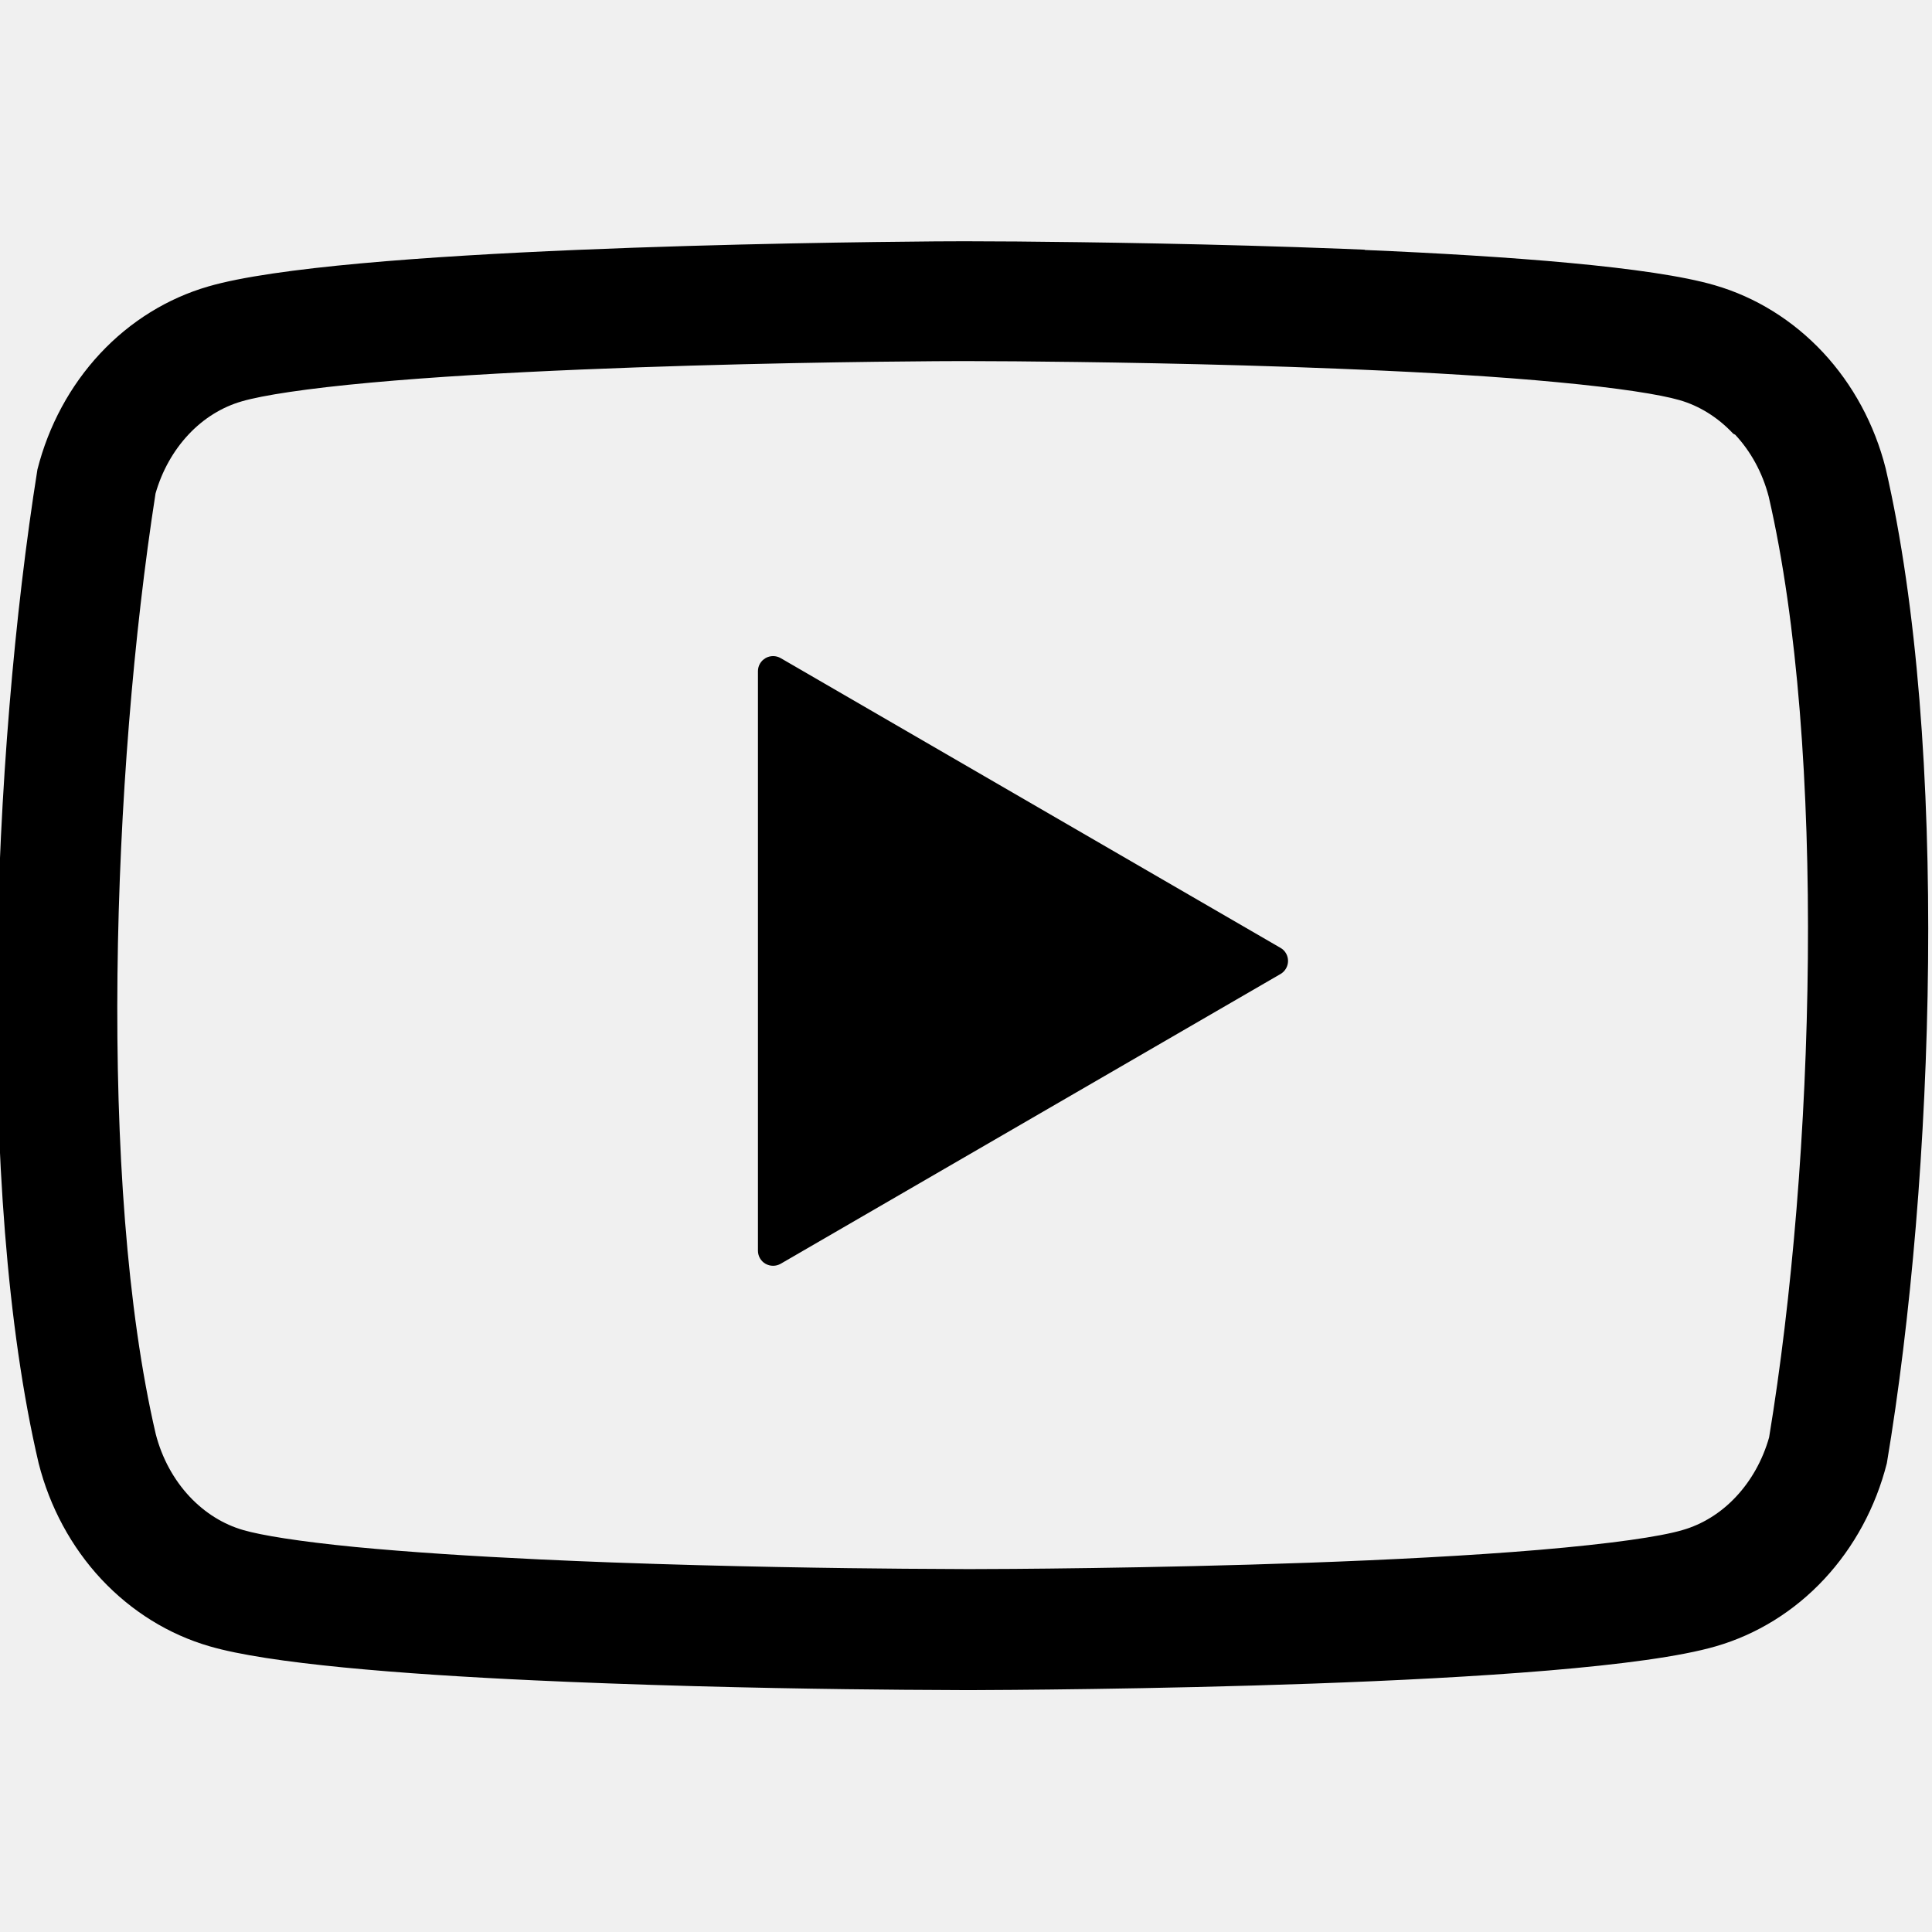
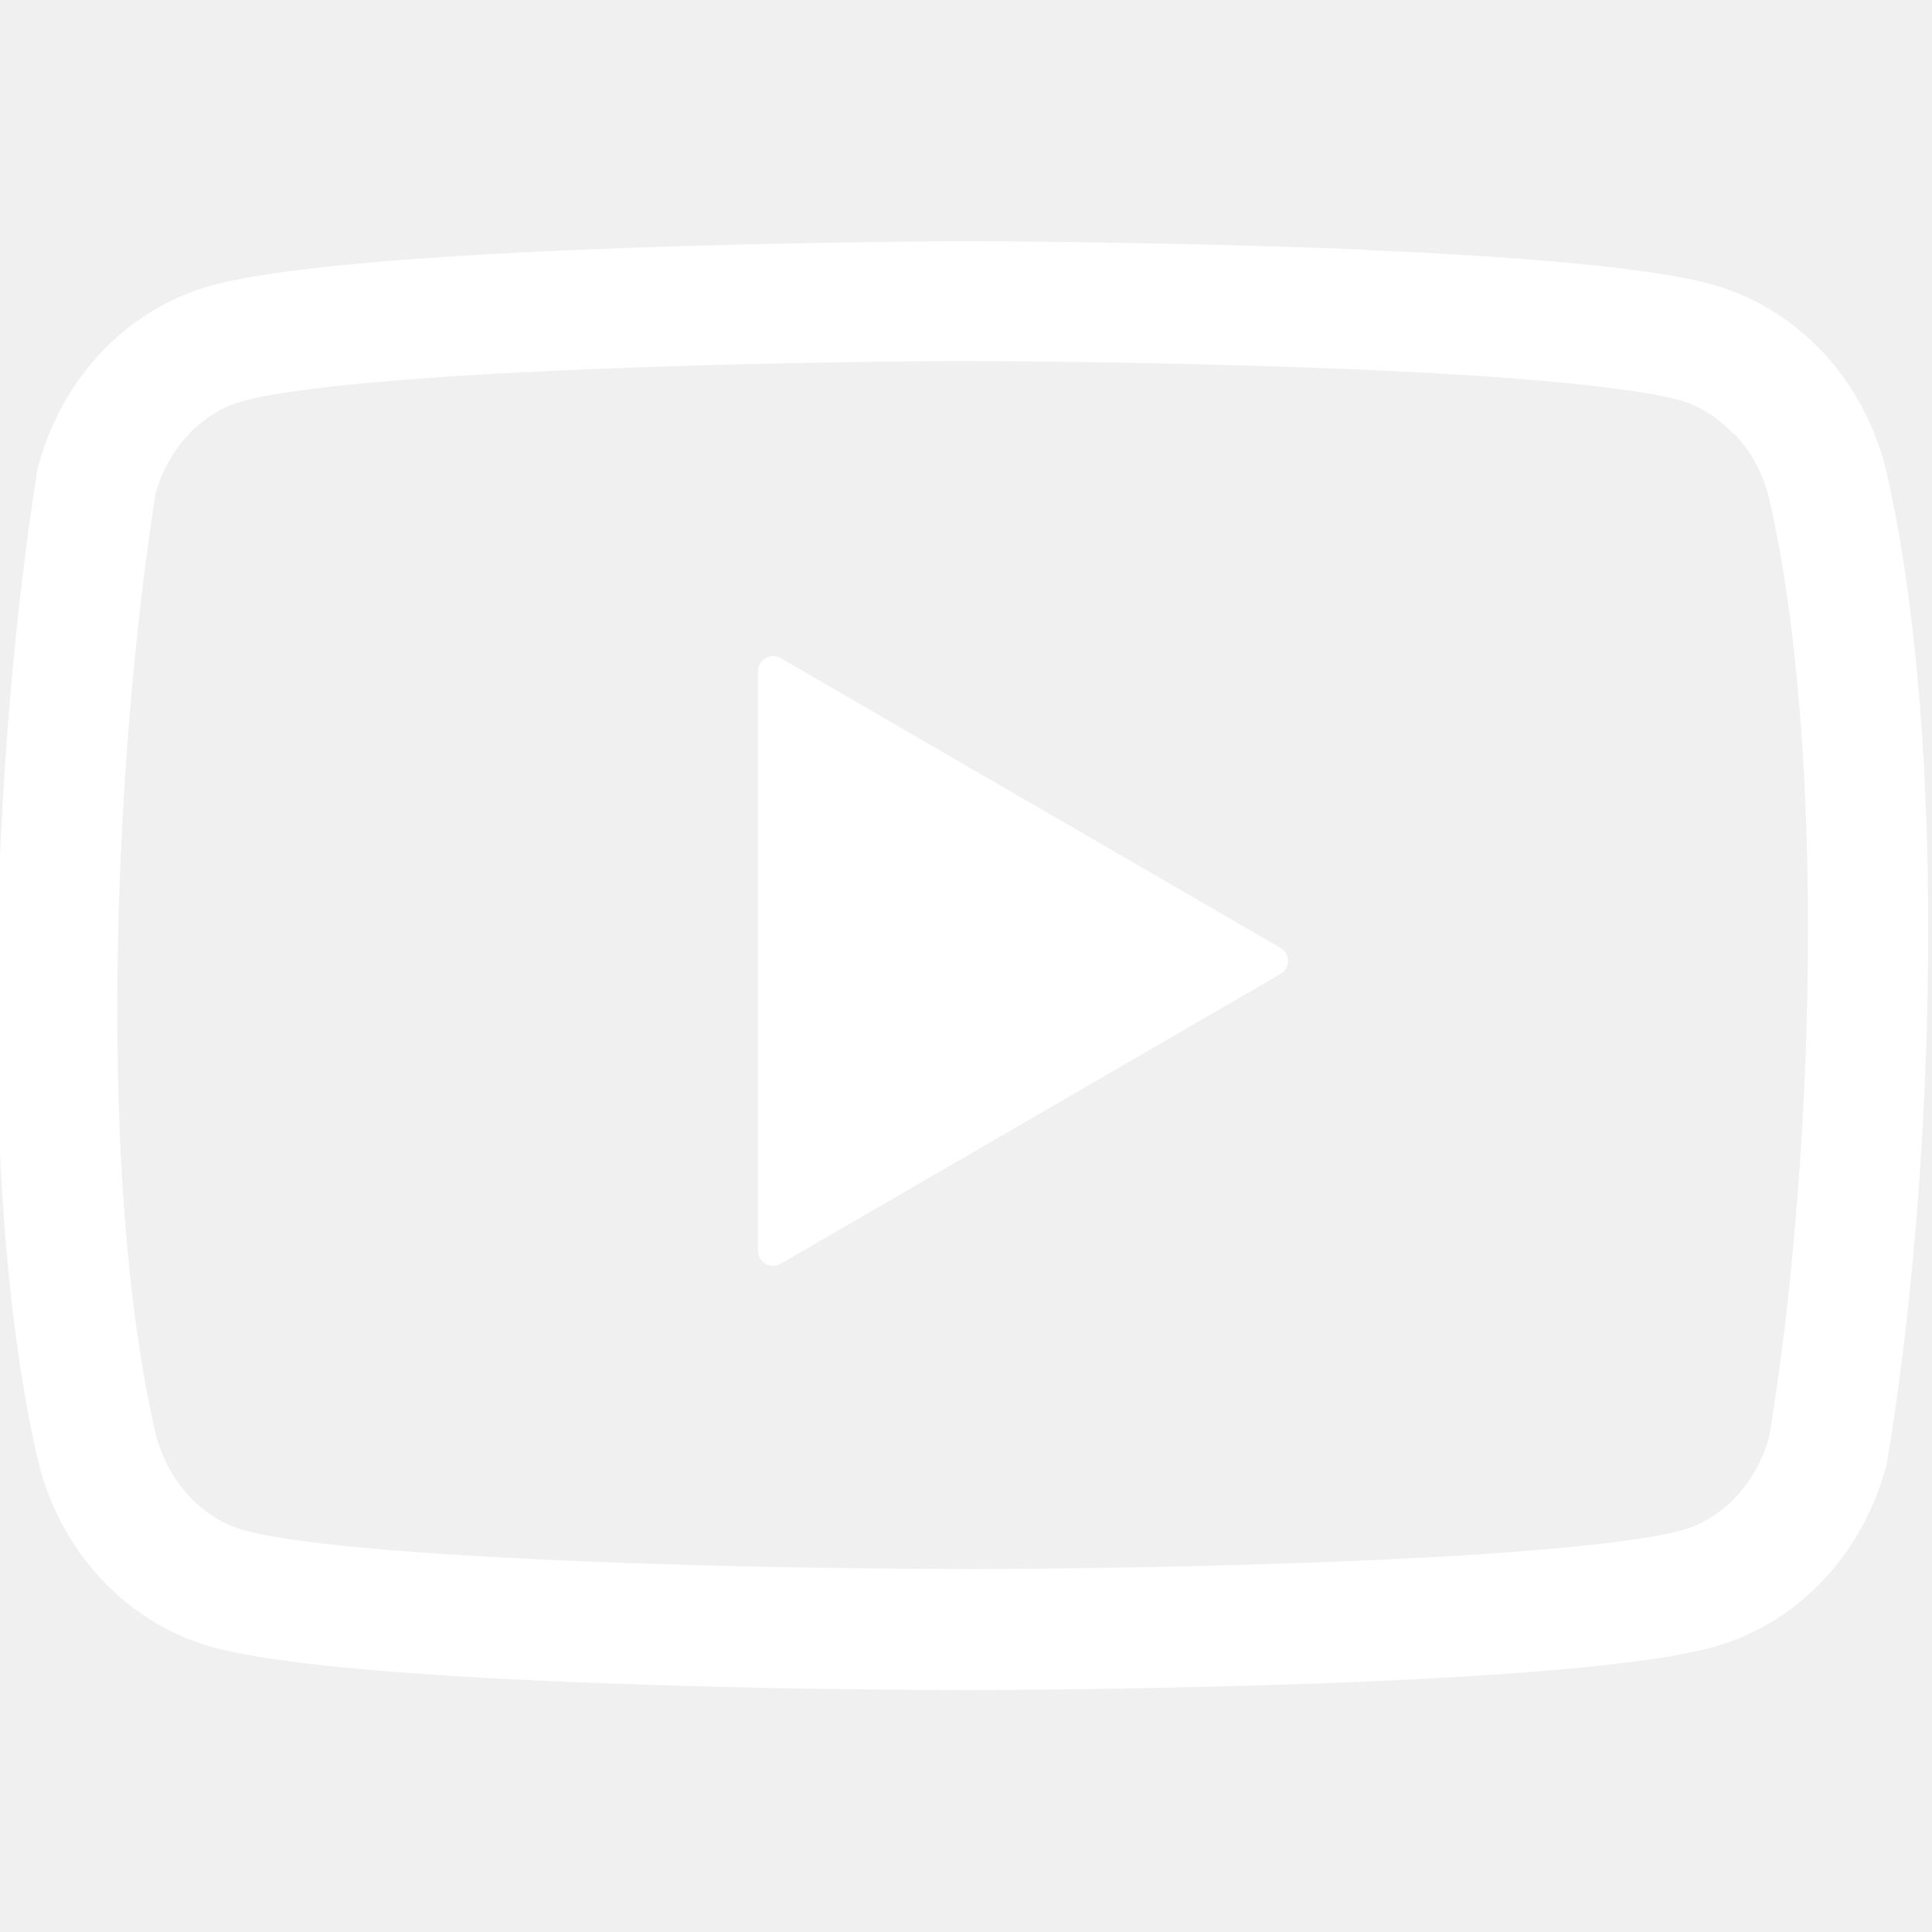
<svg xmlns="http://www.w3.org/2000/svg" viewBox="0 0 16 16">
-   <path d="m6.34 5.45c0.039-0.022 0.086-0.022 0.125 1.3e-4l4.14 2.4c0.039 0.022 0.062 0.064 0.062 0.108s-0.024 0.086-0.062 0.108l-4.14 2.4c-0.039 0.022-0.086 0.022-0.125 2e-4 -0.039-0.022-0.063-0.064-0.063-0.108v-4.8c0-0.045 0.024-0.086 0.063-0.108z" fill="#000" />
-   <path d="m11.3 2.07c1.2 0.051 2.38 0.14 2.9 0.292 0.339 0.098 0.648 0.29 0.897 0.556 0.248 0.266 0.427 0.597 0.519 0.96 0.528 2.28 0.406 5.88 0.01 8.24-0.092 0.363-0.271 0.694-0.519 0.96-0.248 0.266-0.558 0.458-0.897 0.556-1.17 0.341-5.65 0.361-6.19 0.363l-0.538-0.003c-0.545-0.004-1.48-0.017-2.45-0.053l-0.31-0.012-0.296-0.013c-1.12-0.052-2.2-0.139-2.69-0.282-0.339-0.098-0.648-0.29-0.897-0.556-0.248-0.266-0.427-0.597-0.519-0.96-0.532-2.27-0.386-5.87-0.01-8.23 0.092-0.363 0.271-0.694 0.519-0.96 0.248-0.266 0.558-0.458 0.897-0.556 1.09-0.317 5.04-0.365 6.02-0.373l0.243-0.001 0.435 0.002c0.581 0.005 1.64 0.019 2.71 0.061l0.171 0.007zm3.07 1.53c0.128 0.137 0.226 0.313 0.278 0.514 0.482 2.09 0.381 5.5 0.003 7.79-0.054 0.19-0.149 0.357-0.272 0.489-0.129 0.139-0.284 0.232-0.444 0.278l-0.002 6e-4c-0.183 0.054-0.589 0.113-1.19 0.164-0.57 0.048-1.24 0.082-1.9 0.106-1.31 0.047-2.55 0.053-2.82 0.053l-0.531-0.003h-0.002c-0.54-0.004-1.46-0.017-2.42-0.052h-0.001l-0.303-0.012-0.293-0.013-0.002-1e-4c-0.553-0.026-1.08-0.06-1.53-0.103-0.468-0.046-0.778-0.097-0.926-0.14l-0.002-6e-4c-0.16-0.046-0.315-0.14-0.444-0.278-0.128-0.137-0.227-0.314-0.279-0.516-0.483-2.07-0.362-5.48-0.002-7.79 0.054-0.189 0.149-0.355 0.27-0.485 0.129-0.139 0.284-0.232 0.444-0.278l0.002-5.9e-4c0.168-0.049 0.531-0.106 1.07-0.155 0.516-0.047 1.12-0.082 1.74-0.108 1.23-0.052 2.45-0.066 2.93-0.069l0.001-1e-5 0.235-0.001 0.428 0.002 0.001 1e-5c0.577 0.005 1.62 0.018 2.67 0.061l0.169 0.007c0.59 0.025 1.17 0.059 1.65 0.105 0.511 0.048 0.851 0.102 1.01 0.148l2e-3 5.8e-4c0.16 0.046 0.315 0.14 0.444 0.278z" clip-rule="evenodd" fill="#000" fill-rule="evenodd" />
+   <path d="m6.34 5.45c0.039-0.022 0.086-0.022 0.125 1.3e-4l4.14 2.4c0.039 0.022 0.062 0.064 0.062 0.108s-0.024 0.086-0.062 0.108l-4.14 2.4c-0.039 0.022-0.086 0.022-0.125 2e-4 -0.039-0.022-0.063-0.064-0.063-0.108v-4.8c0-0.045 0.024-0.086 0.063-0.108z" fill="#FFFFFF" />
+   <path d="m11.3 2.07c1.2 0.051 2.38 0.14 2.9 0.292 0.339 0.098 0.648 0.29 0.897 0.556 0.248 0.266 0.427 0.597 0.519 0.96 0.528 2.28 0.406 5.88 0.01 8.24-0.092 0.363-0.271 0.694-0.519 0.96-0.248 0.266-0.558 0.458-0.897 0.556-1.17 0.341-5.65 0.361-6.19 0.363l-0.538-0.003c-0.545-0.004-1.48-0.017-2.45-0.053l-0.31-0.012-0.296-0.013c-1.12-0.052-2.2-0.139-2.69-0.282-0.339-0.098-0.648-0.29-0.897-0.556-0.248-0.266-0.427-0.597-0.519-0.96-0.532-2.27-0.386-5.87-0.01-8.23 0.092-0.363 0.271-0.694 0.519-0.96 0.248-0.266 0.558-0.458 0.897-0.556 1.09-0.317 5.04-0.365 6.02-0.373l0.243-0.001 0.435 0.002c0.581 0.005 1.64 0.019 2.71 0.061l0.171 0.007zm3.07 1.53c0.128 0.137 0.226 0.313 0.278 0.514 0.482 2.09 0.381 5.5 0.003 7.79-0.054 0.19-0.149 0.357-0.272 0.489-0.129 0.139-0.284 0.232-0.444 0.278l-0.002 6e-4c-0.183 0.054-0.589 0.113-1.19 0.164-0.57 0.048-1.24 0.082-1.9 0.106-1.31 0.047-2.55 0.053-2.82 0.053l-0.531-0.003h-0.002c-0.54-0.004-1.46-0.017-2.42-0.052h-0.001l-0.303-0.012-0.293-0.013-0.002-1e-4c-0.553-0.026-1.08-0.06-1.53-0.103-0.468-0.046-0.778-0.097-0.926-0.14l-0.002-6e-4c-0.16-0.046-0.315-0.14-0.444-0.278-0.128-0.137-0.227-0.314-0.279-0.516-0.483-2.07-0.362-5.48-0.002-7.79 0.054-0.189 0.149-0.355 0.27-0.485 0.129-0.139 0.284-0.232 0.444-0.278l0.002-5.9e-4c0.168-0.049 0.531-0.106 1.07-0.155 0.516-0.047 1.12-0.082 1.74-0.108 1.23-0.052 2.45-0.066 2.93-0.069l0.001-1e-5 0.235-0.001 0.428 0.002 0.001 1e-5c0.577 0.005 1.62 0.018 2.67 0.061l0.169 0.007c0.59 0.025 1.17 0.059 1.65 0.105 0.511 0.048 0.851 0.102 1.01 0.148l2e-3 5.8e-4c0.16 0.046 0.315 0.14 0.444 0.278z" clip-rule="evenodd" fill="#FFFFFF" fill-rule="evenodd" />
</svg>
